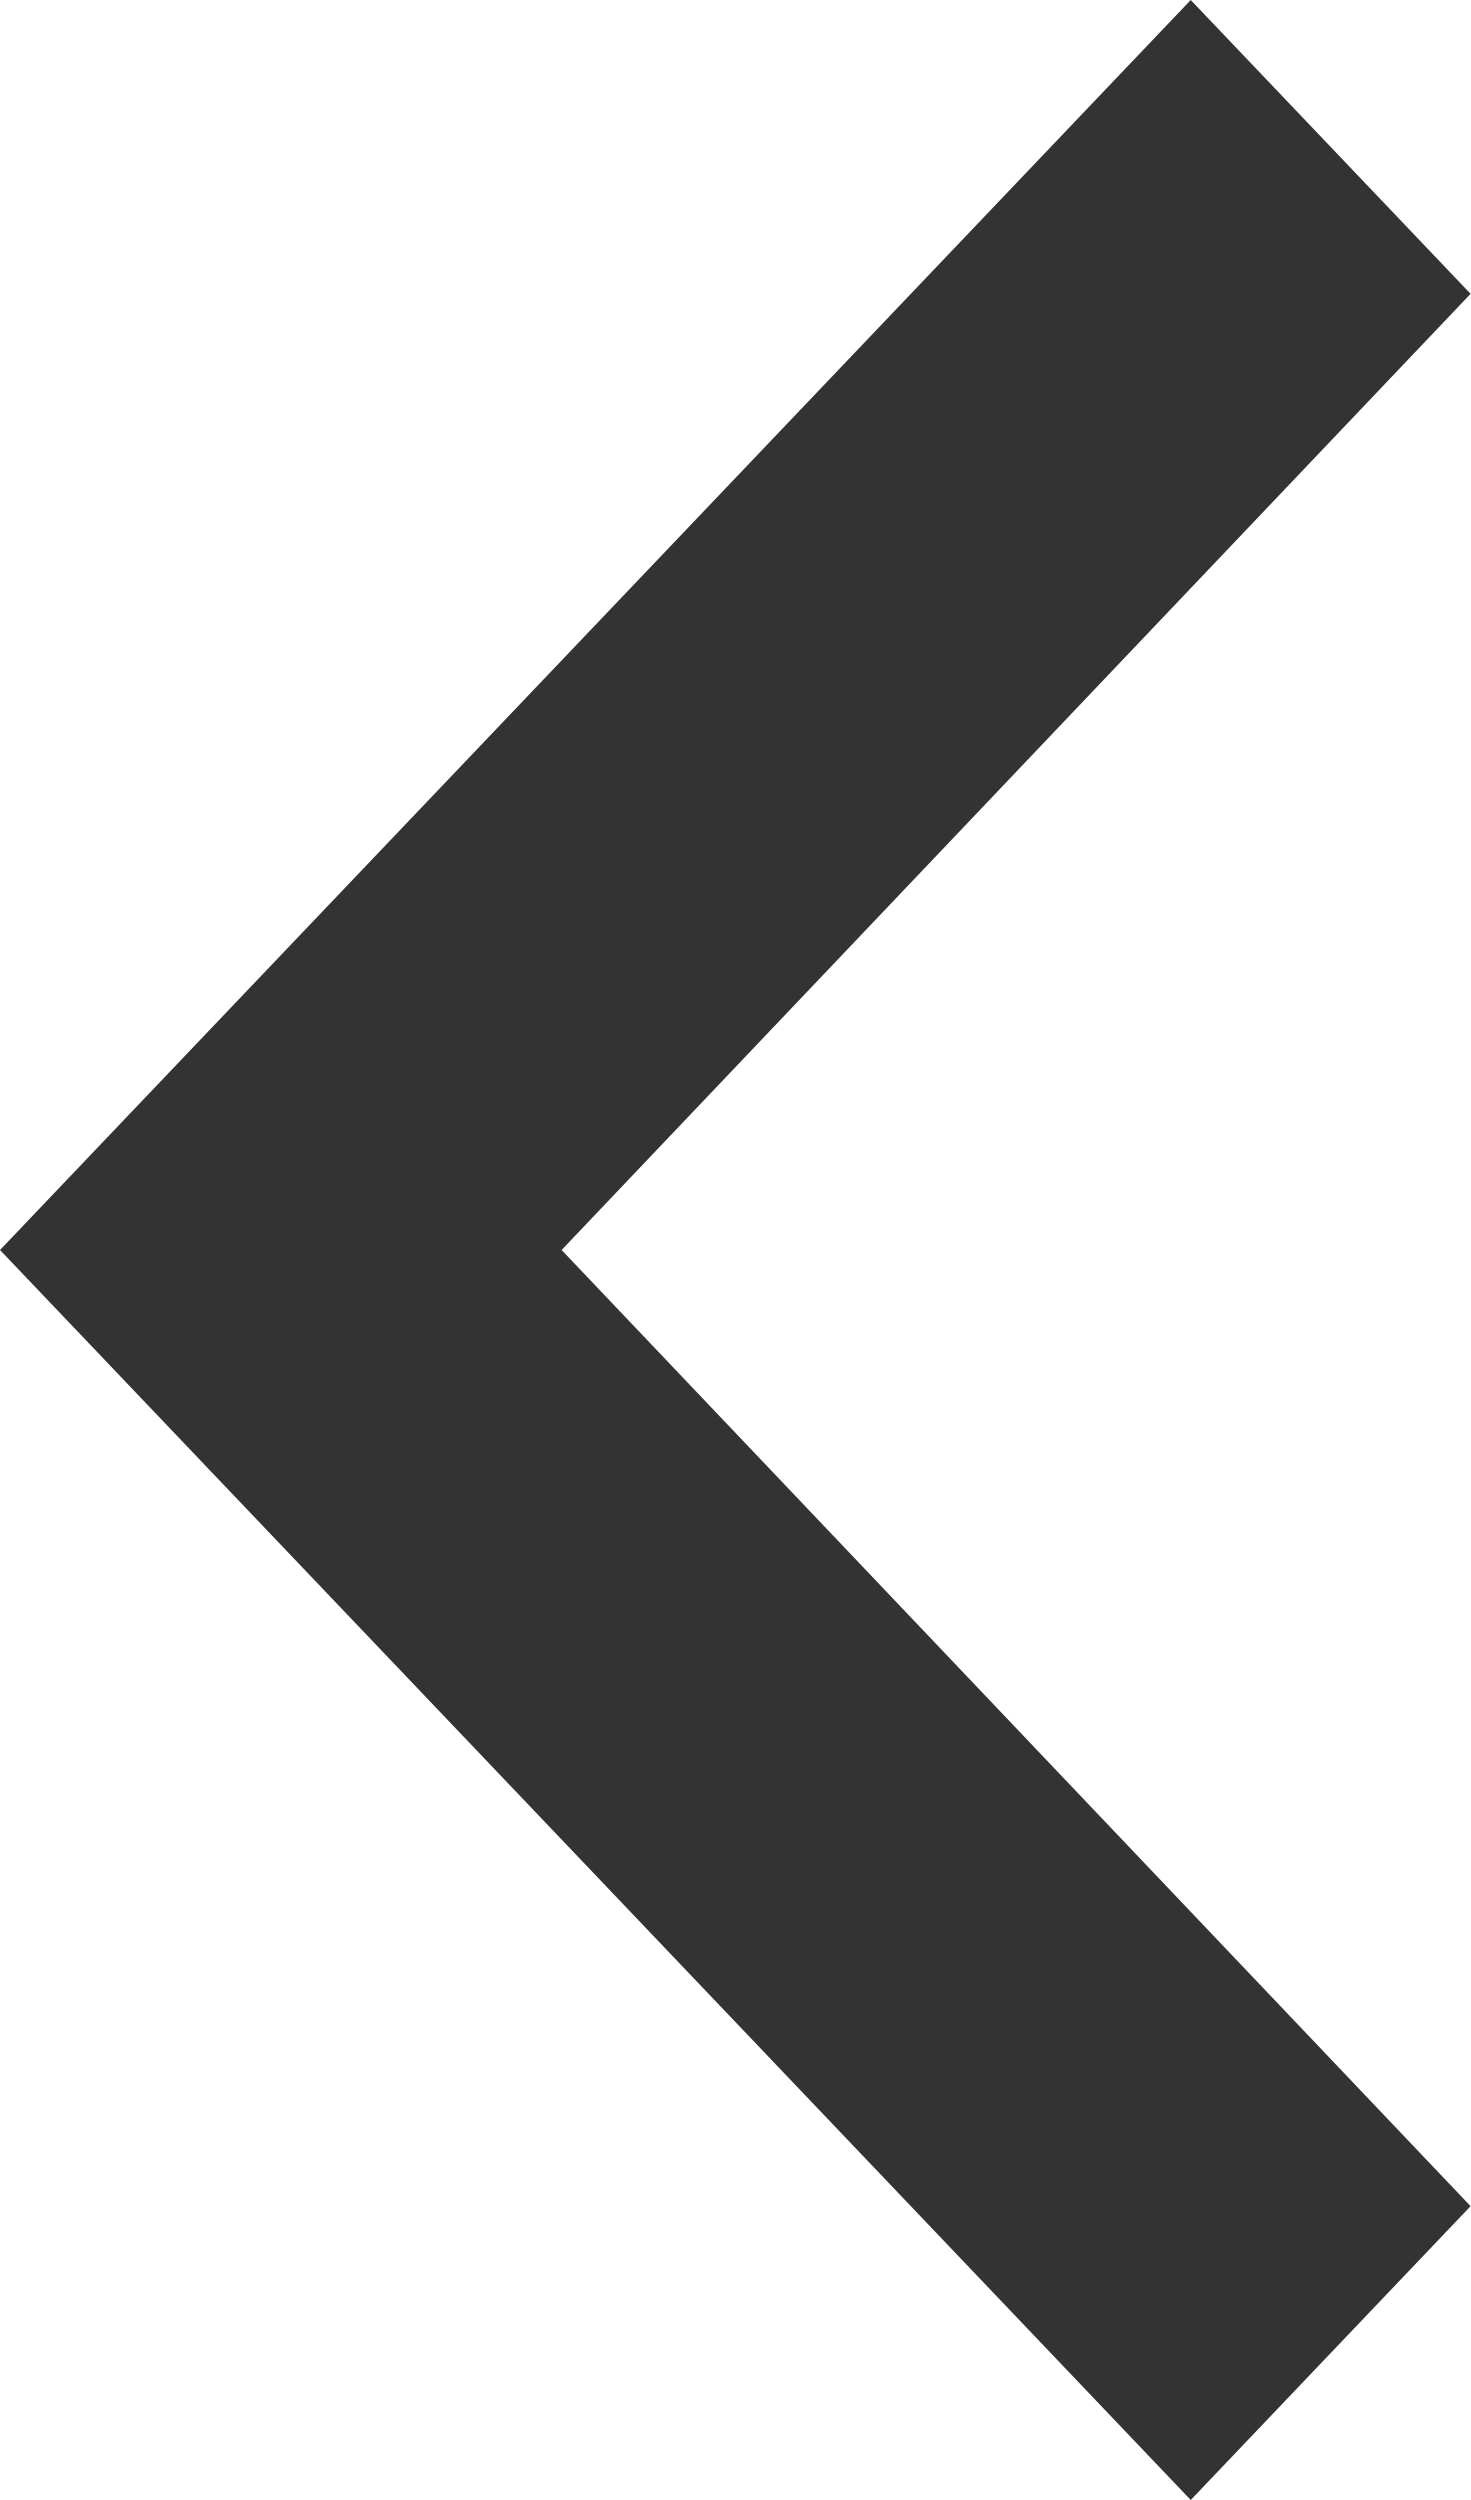
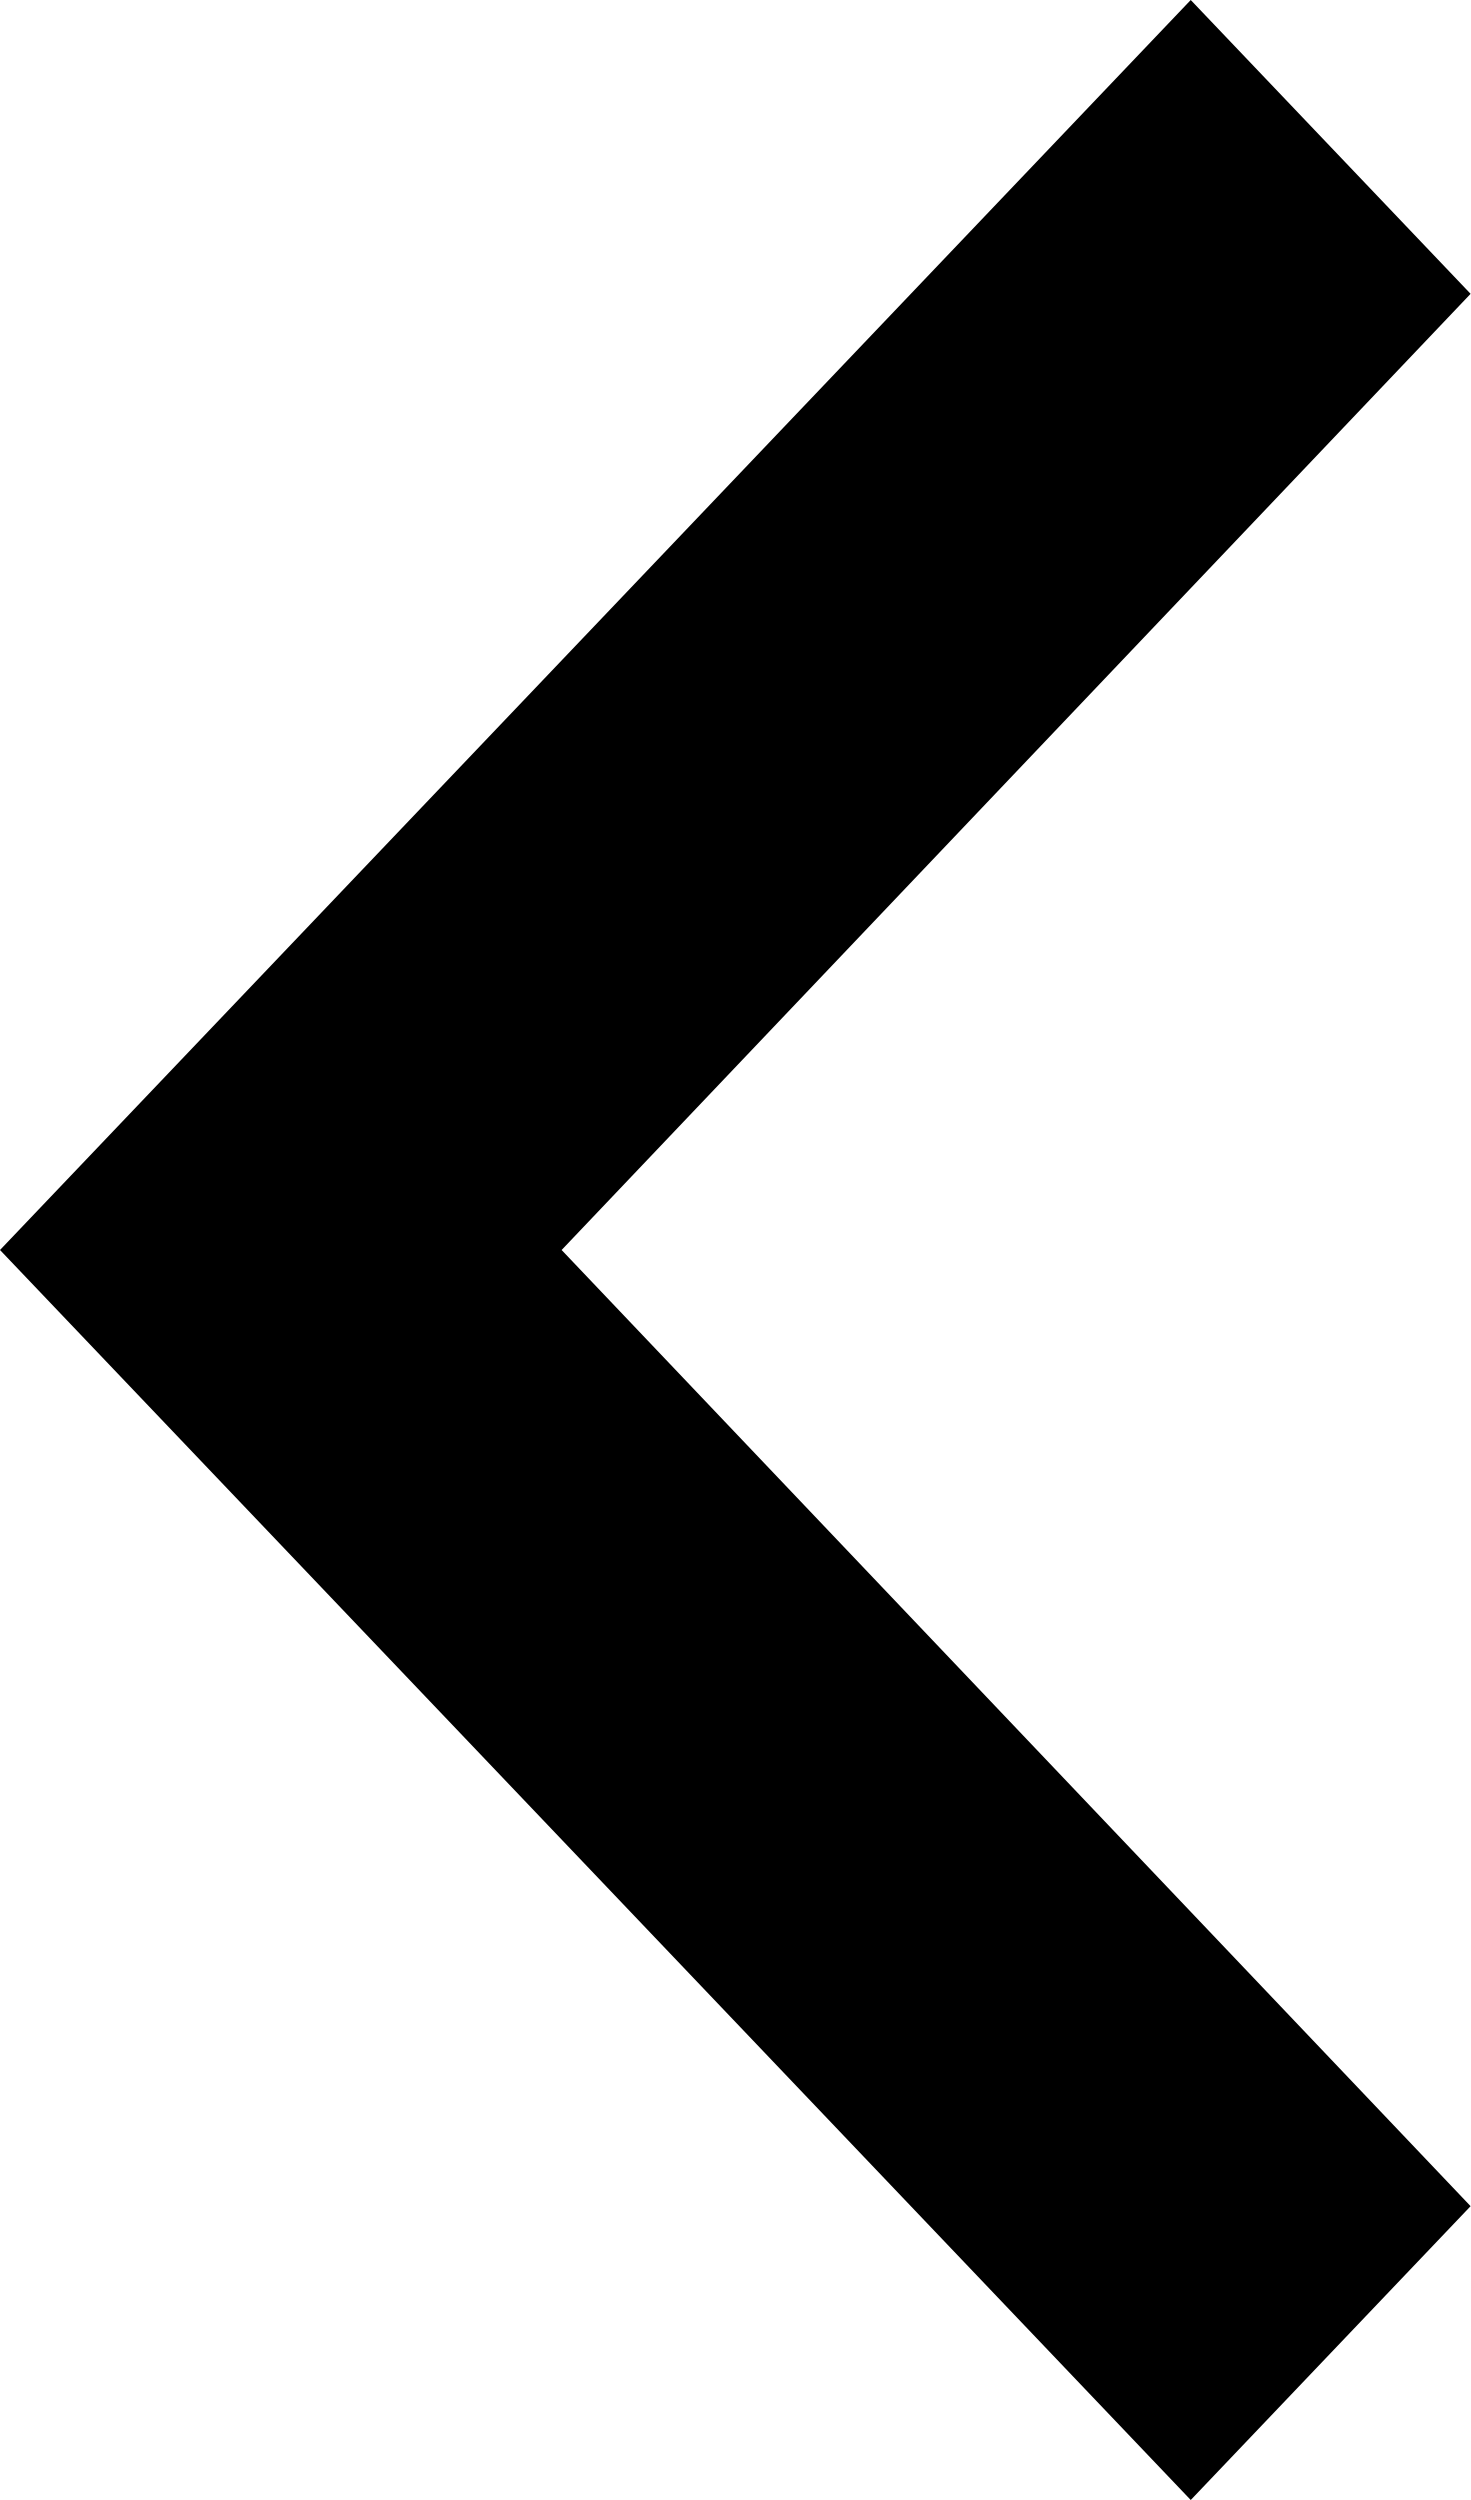
<svg xmlns="http://www.w3.org/2000/svg" width="10" height="17" viewBox="0 0 10 17" fill="none">
-   <path d="M10 1.998L8.097 0L0 8.5L8.097 17L10 15.002L3.819 8.5L10 1.998Z" fill="black" fill-opacity="0.8" />
+   <path d="M10 1.998L8.097 0L0 8.5L8.097 17L10 15.002L3.819 8.5L10 1.998Z" fill="black" fill-opacity="1" />
</svg>
